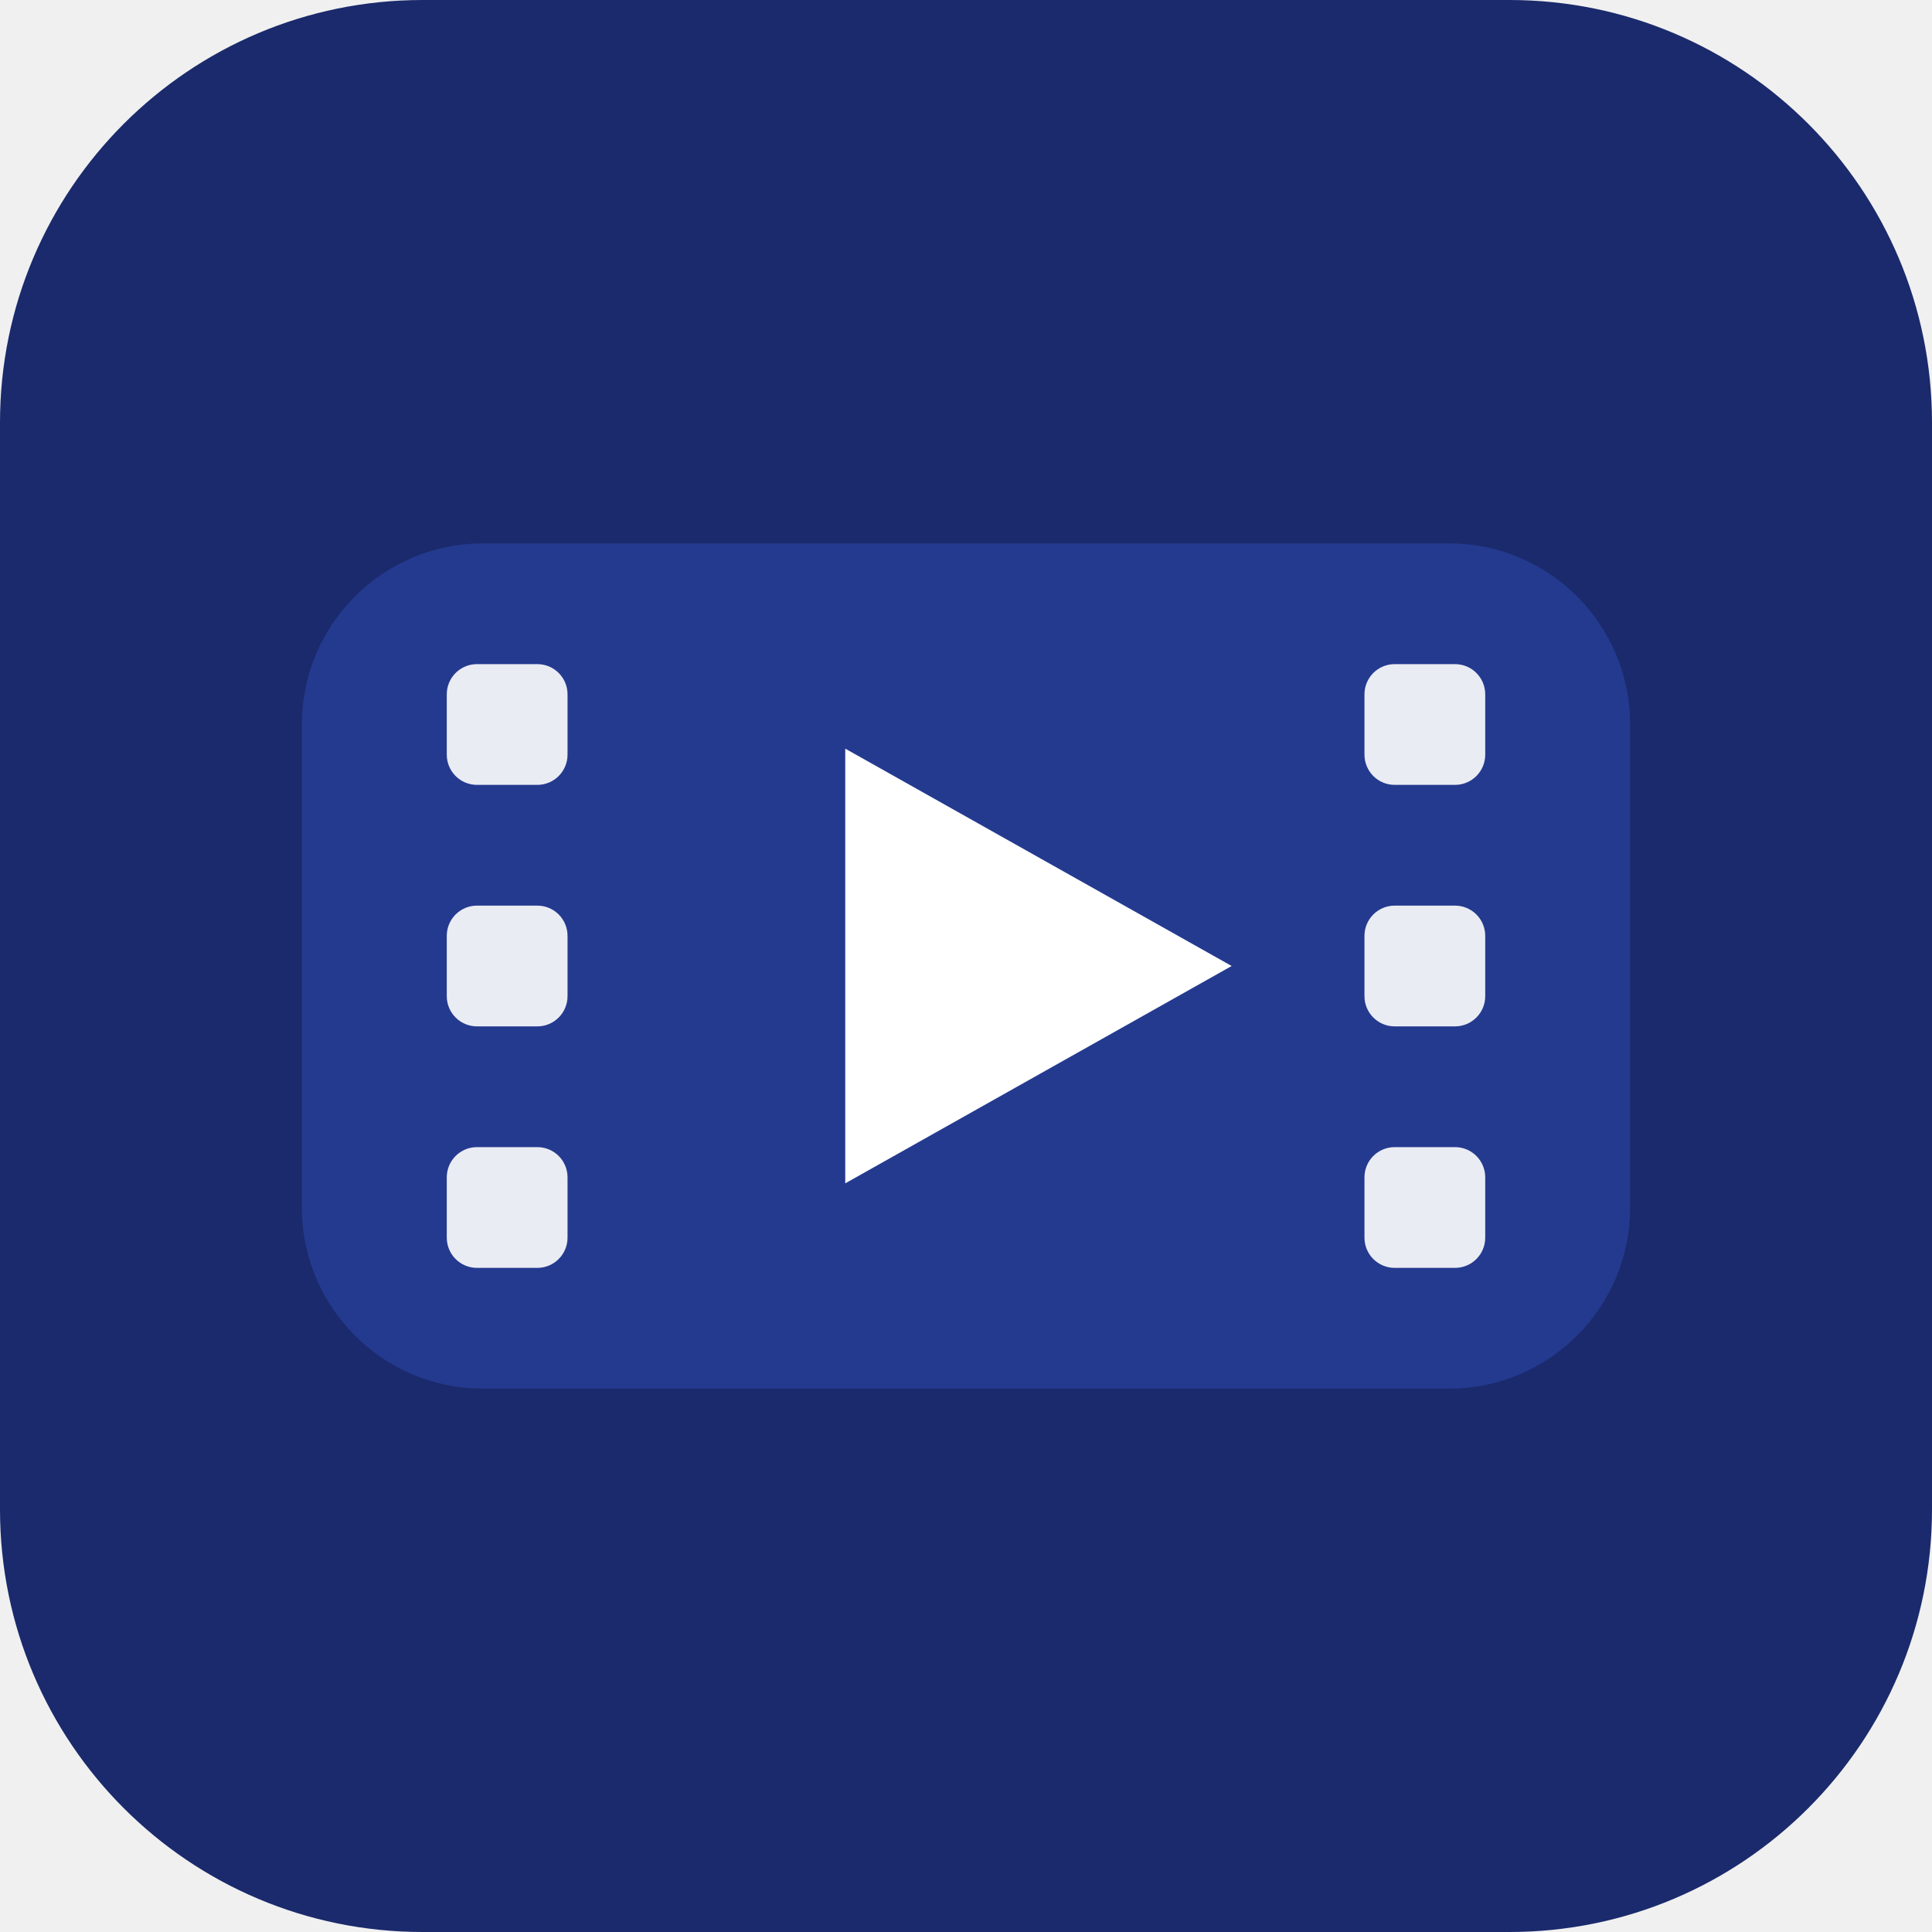
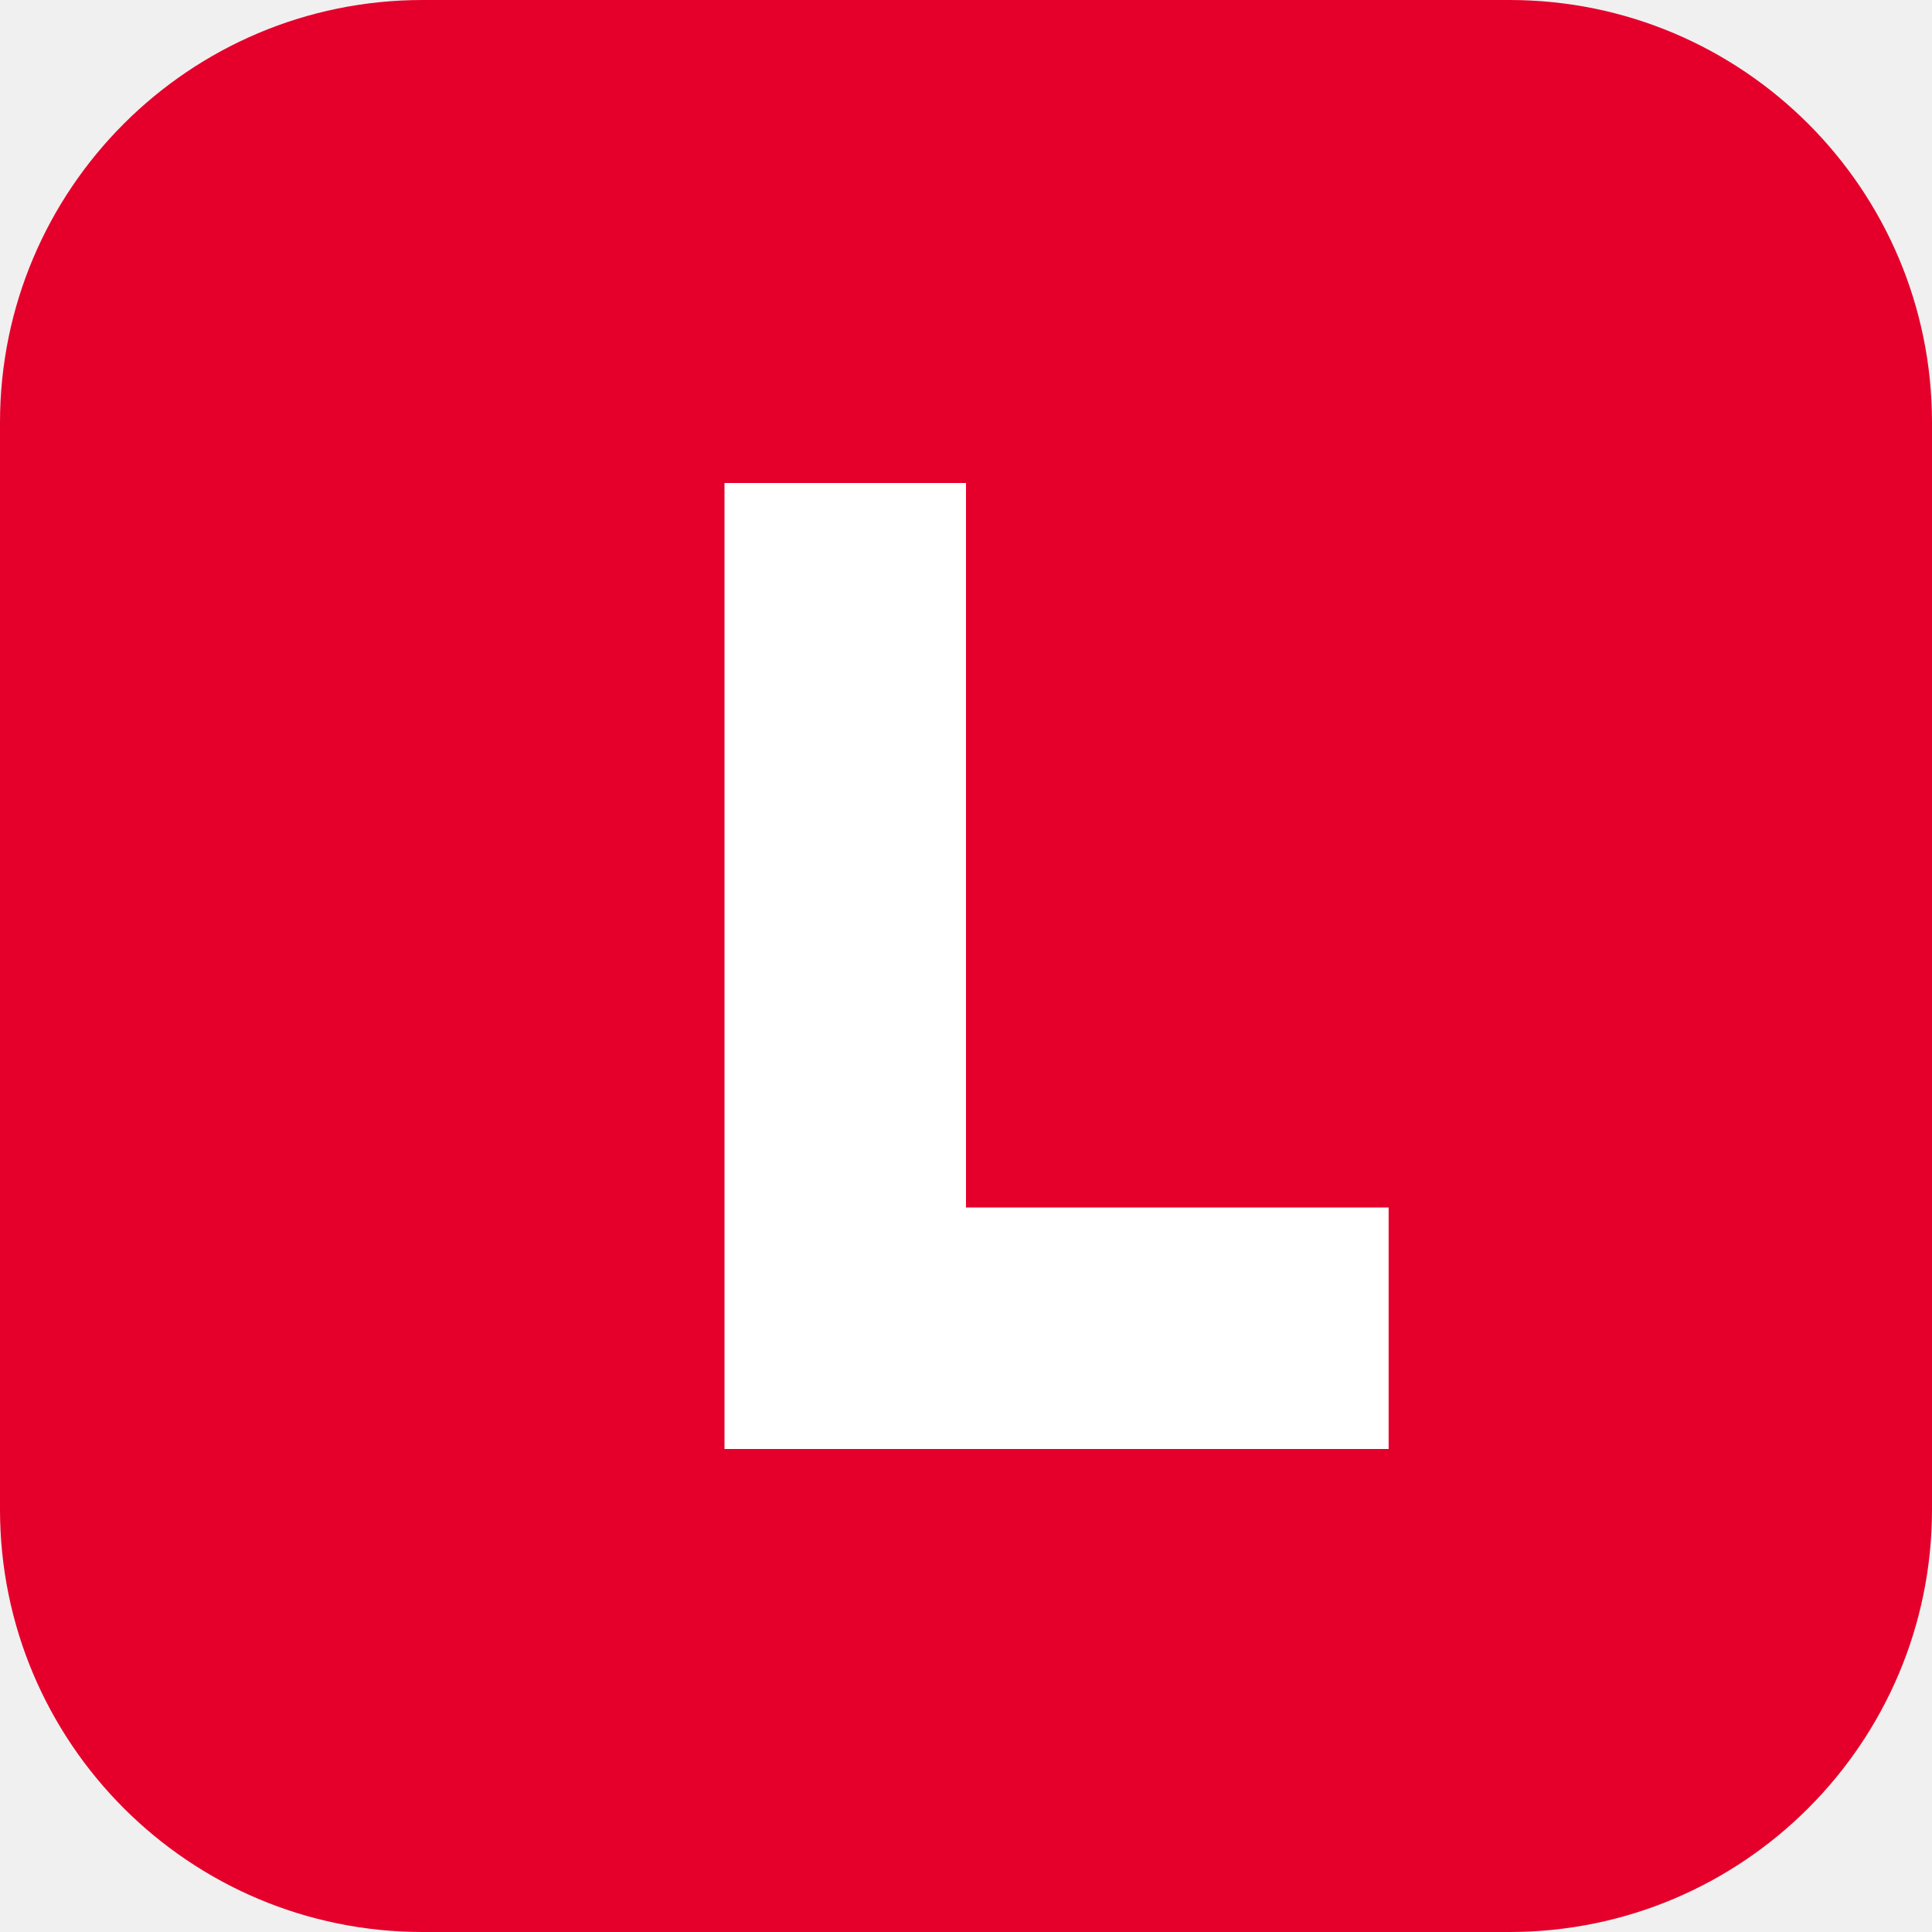
<svg xmlns="http://www.w3.org/2000/svg" viewBox="0 0 32 32" width="32" height="32">
-   <rect width="32" height="32" rx="7" fill="#1a2a6c" />
-   <rect x="5" y="9" width="22" height="14" rx="3" fill="#243a8f" />
-   <g fill="#ffffff" opacity="0.9">
-     <rect x="7.4" y="11" width="2" height="2" rx="0.5" />
-     <rect x="7.4" y="15" width="2" height="2" rx="0.5" />
-     <rect x="7.4" y="19" width="2" height="2" rx="0.5" />
-     <rect x="22.6" y="11" width="2" height="2" rx="0.5" />
-     <rect x="22.6" y="15" width="2" height="2" rx="0.5" />
-     <rect x="22.6" y="19" width="2" height="2" rx="0.5" />
-   </g>
-   <path d="M14 12.4 L20.4 16 L14 19.6 Z" fill="#ffffff" />
+   <rect width="32" height="32" rx="7" fill="#e4002b" />
+   <path d="M12 8 h4 v12 h7 v4 h-11 z" fill="#ffffff" />
</svg>
